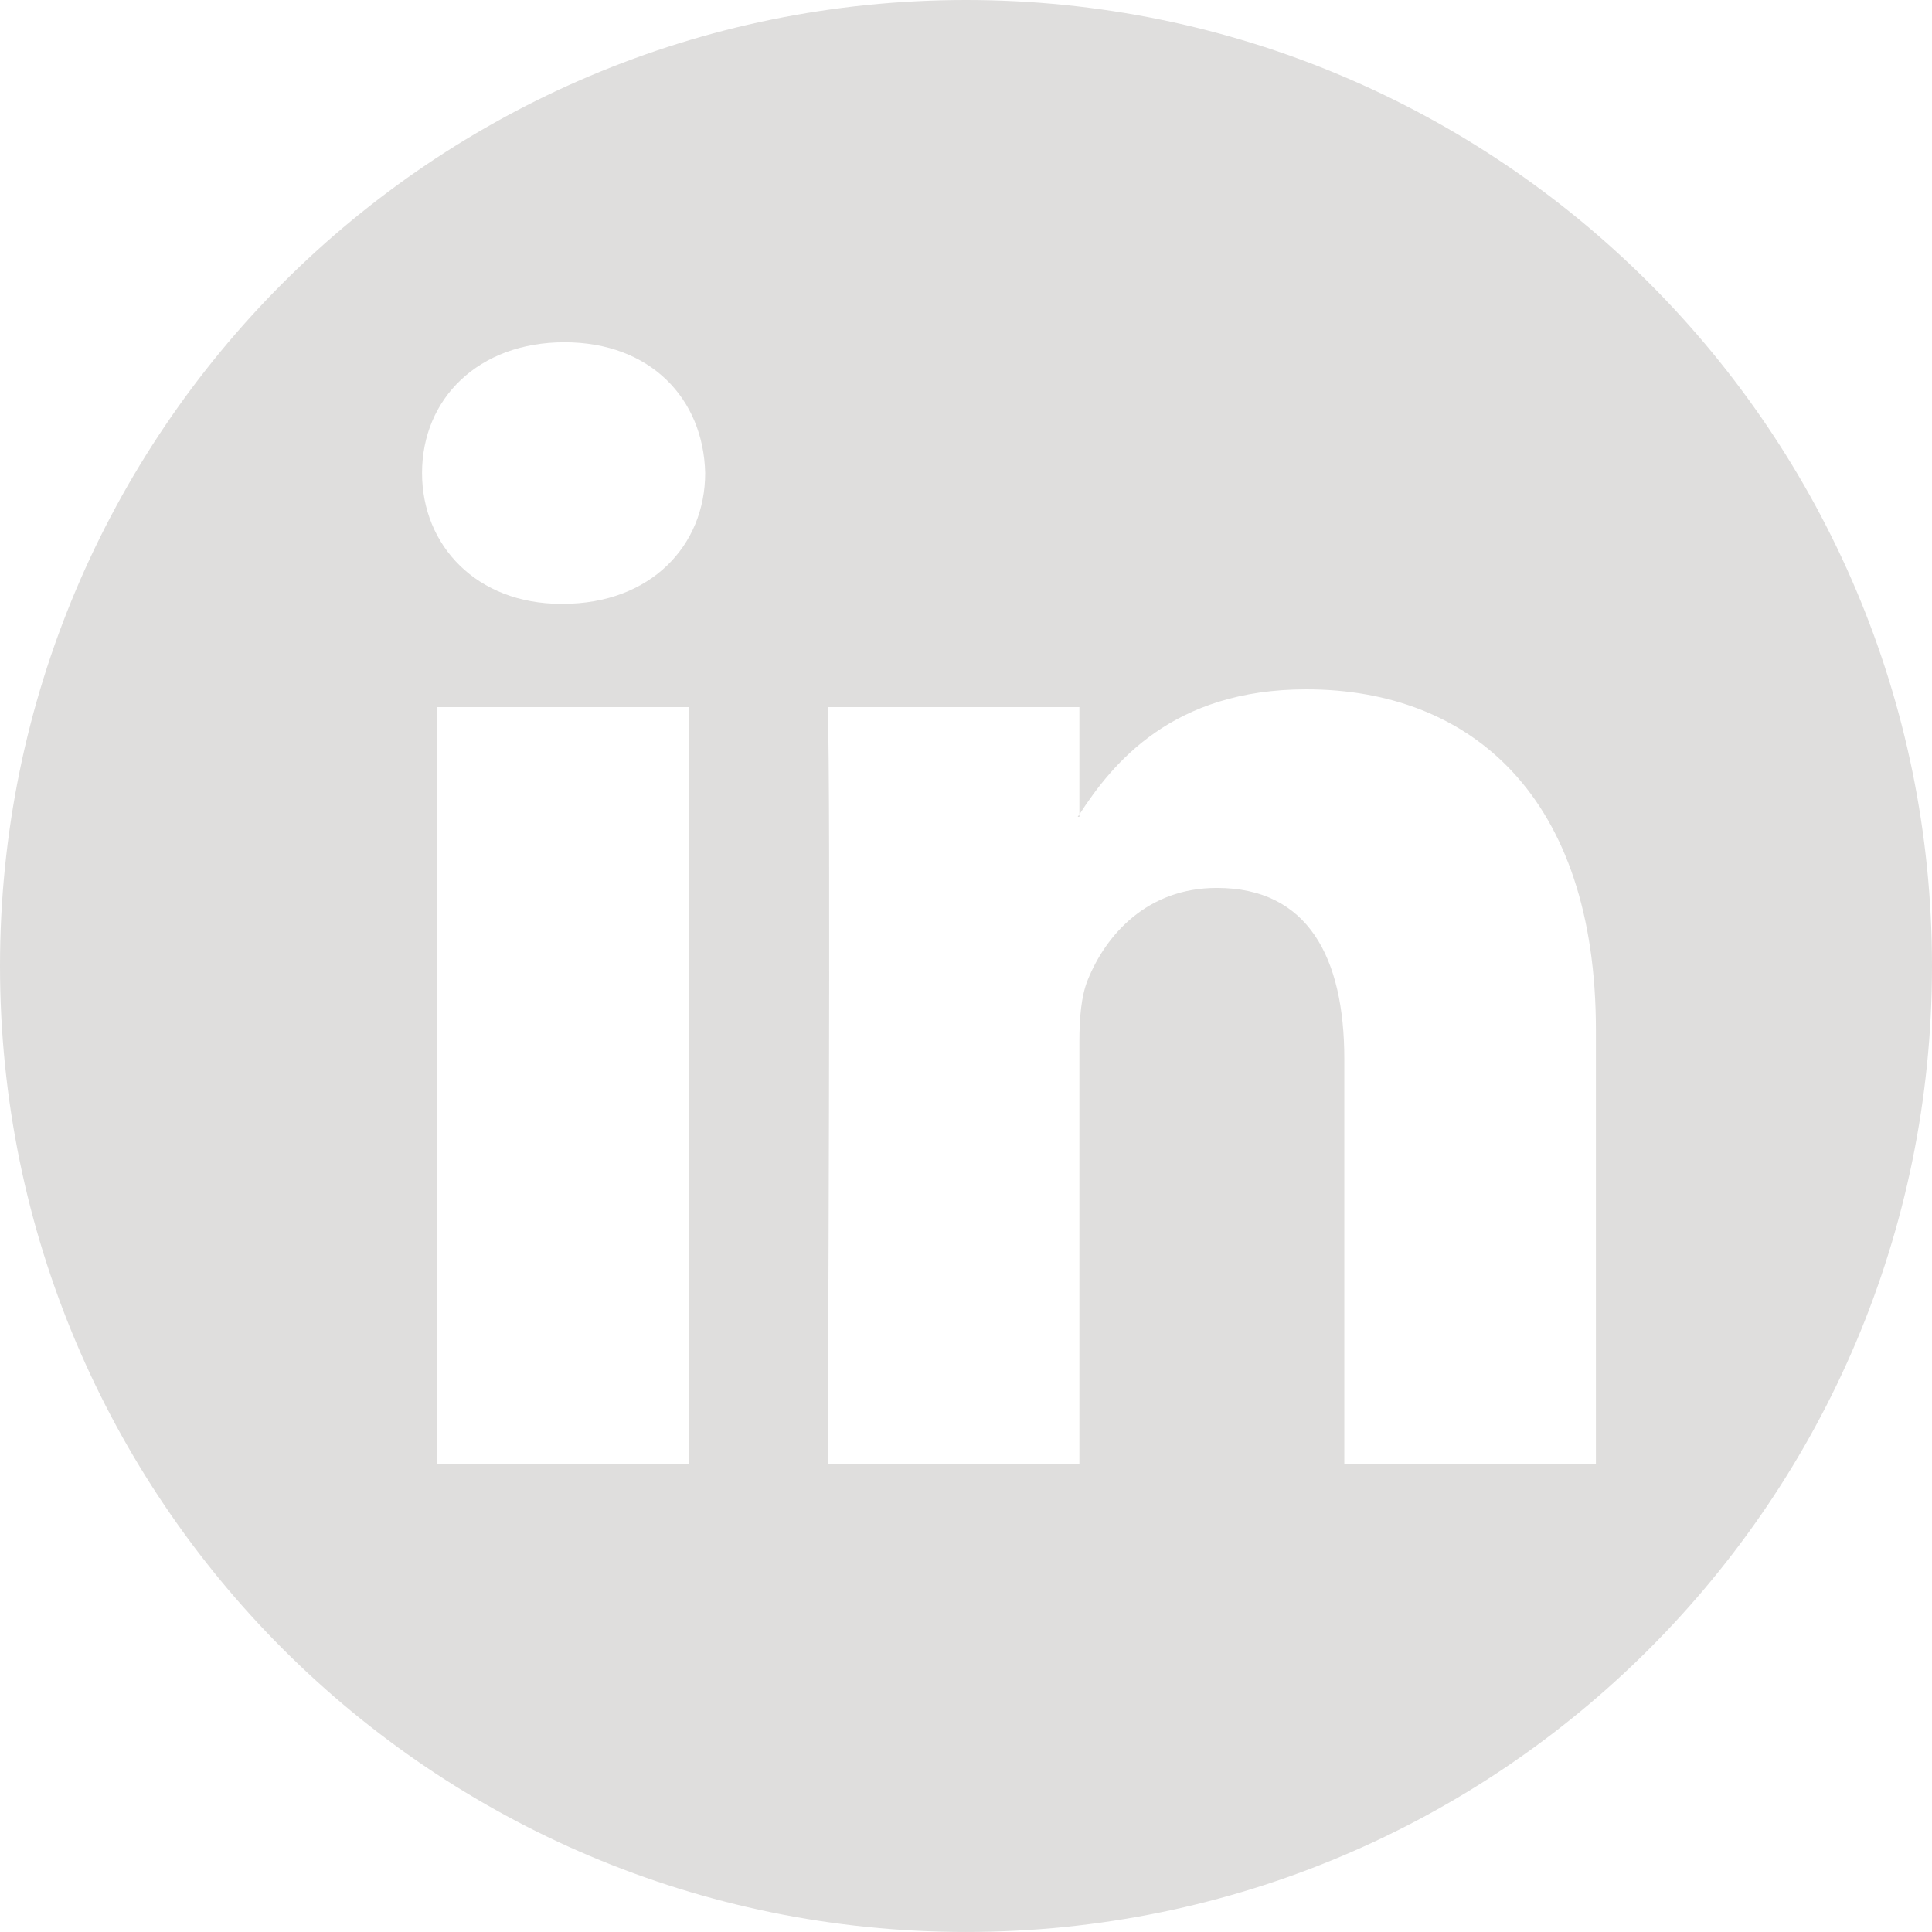
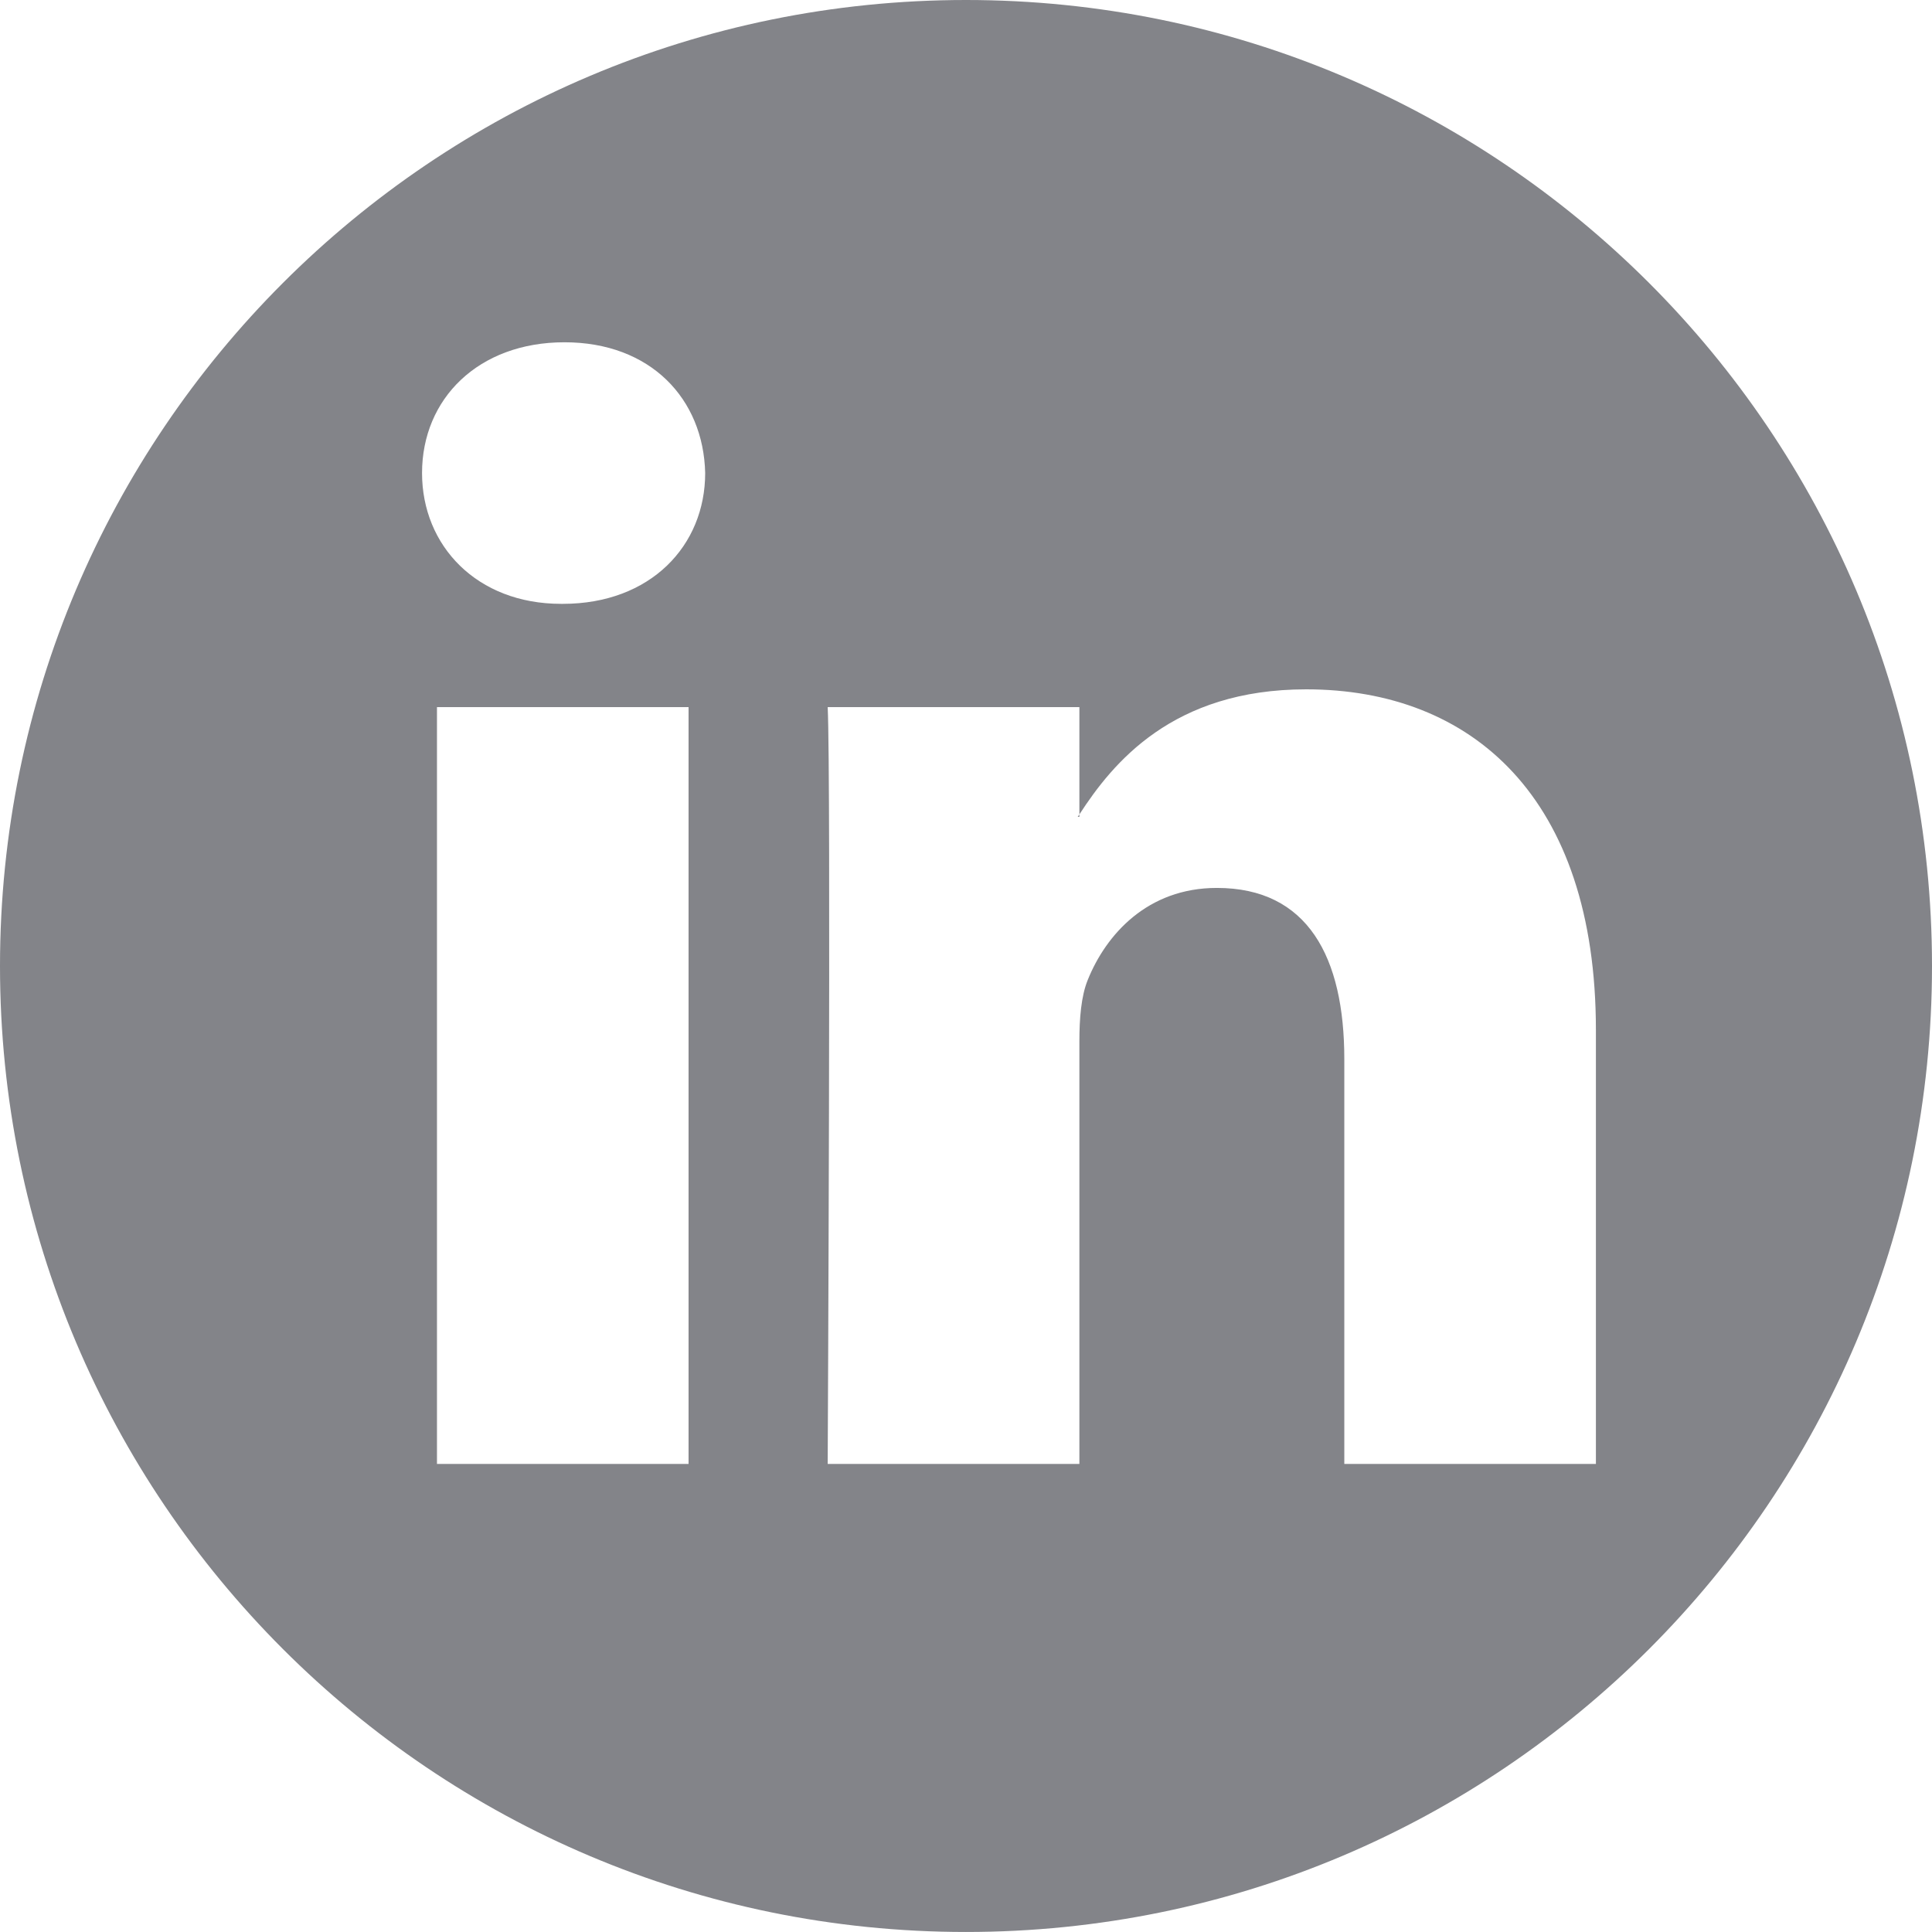
<svg xmlns="http://www.w3.org/2000/svg" version="1.1" x="0px" y="0px" width="80px" height="79.999px" viewBox="0 0 80 79.999" enable-background="new 0 0 80 79.999" xml:space="preserve">
-   <path fill="#DFDEDD" d="M80,40c0,22.092-17.908,39.999-40.001,39.999C17.908,79.999,0,62.091,0,40C0,17.909,17.908,0,39.999,0  C62.092,0,80,17.909,80,40z M54.086,28.544c-5.534,0-8.007,3.046-9.391,5.179v0.1h-0.069c0.02-0.032,0.048-0.068,0.069-0.1V29.28  H34.273c0.141,2.942,0,31.338,0,31.338h10.422V43.118c0-0.938,0.072-1.87,0.346-2.54c0.754-1.874,2.467-3.811,5.346-3.811  c3.771,0,5.278,2.873,5.278,7.086v16.766h10.418v-17.97C66.083,33.023,60.943,28.544,54.086,28.544z M23.373,14.173  c-3.565,0-5.897,2.338-5.897,5.414c0,3.008,2.265,5.417,5.759,5.417h0.07c3.634,0,5.895-2.409,5.895-5.417  C29.129,16.512,26.938,14.173,23.373,14.173z M18.094,60.619h10.418V29.28H18.094V60.619z" />
+   <path fill="#838489" d="M80,40c0,22.092-17.908,39.999-40.001,39.999C17.908,79.999,0,62.091,0,40C0,17.909,17.908,0,39.999,0  C62.092,0,80,17.909,80,40z M54.086,28.544c-5.534,0-8.007,3.046-9.391,5.179v0.1h-0.069c0.02-0.032,0.048-0.068,0.069-0.1V29.28  H34.273c0.141,2.942,0,31.338,0,31.338h10.422V43.118c0-0.938,0.072-1.87,0.346-2.54c0.754-1.874,2.467-3.811,5.346-3.811  c3.771,0,5.278,2.873,5.278,7.086v16.766h10.418v-17.97C66.083,33.023,60.943,28.544,54.086,28.544z M23.373,14.173  c-3.565,0-5.897,2.338-5.897,5.414c0,3.008,2.265,5.417,5.759,5.417h0.07c3.634,0,5.895-2.409,5.895-5.417  C29.129,16.512,26.938,14.173,23.373,14.173z M18.094,60.619h10.418V29.28H18.094V60.619z" />
</svg>
